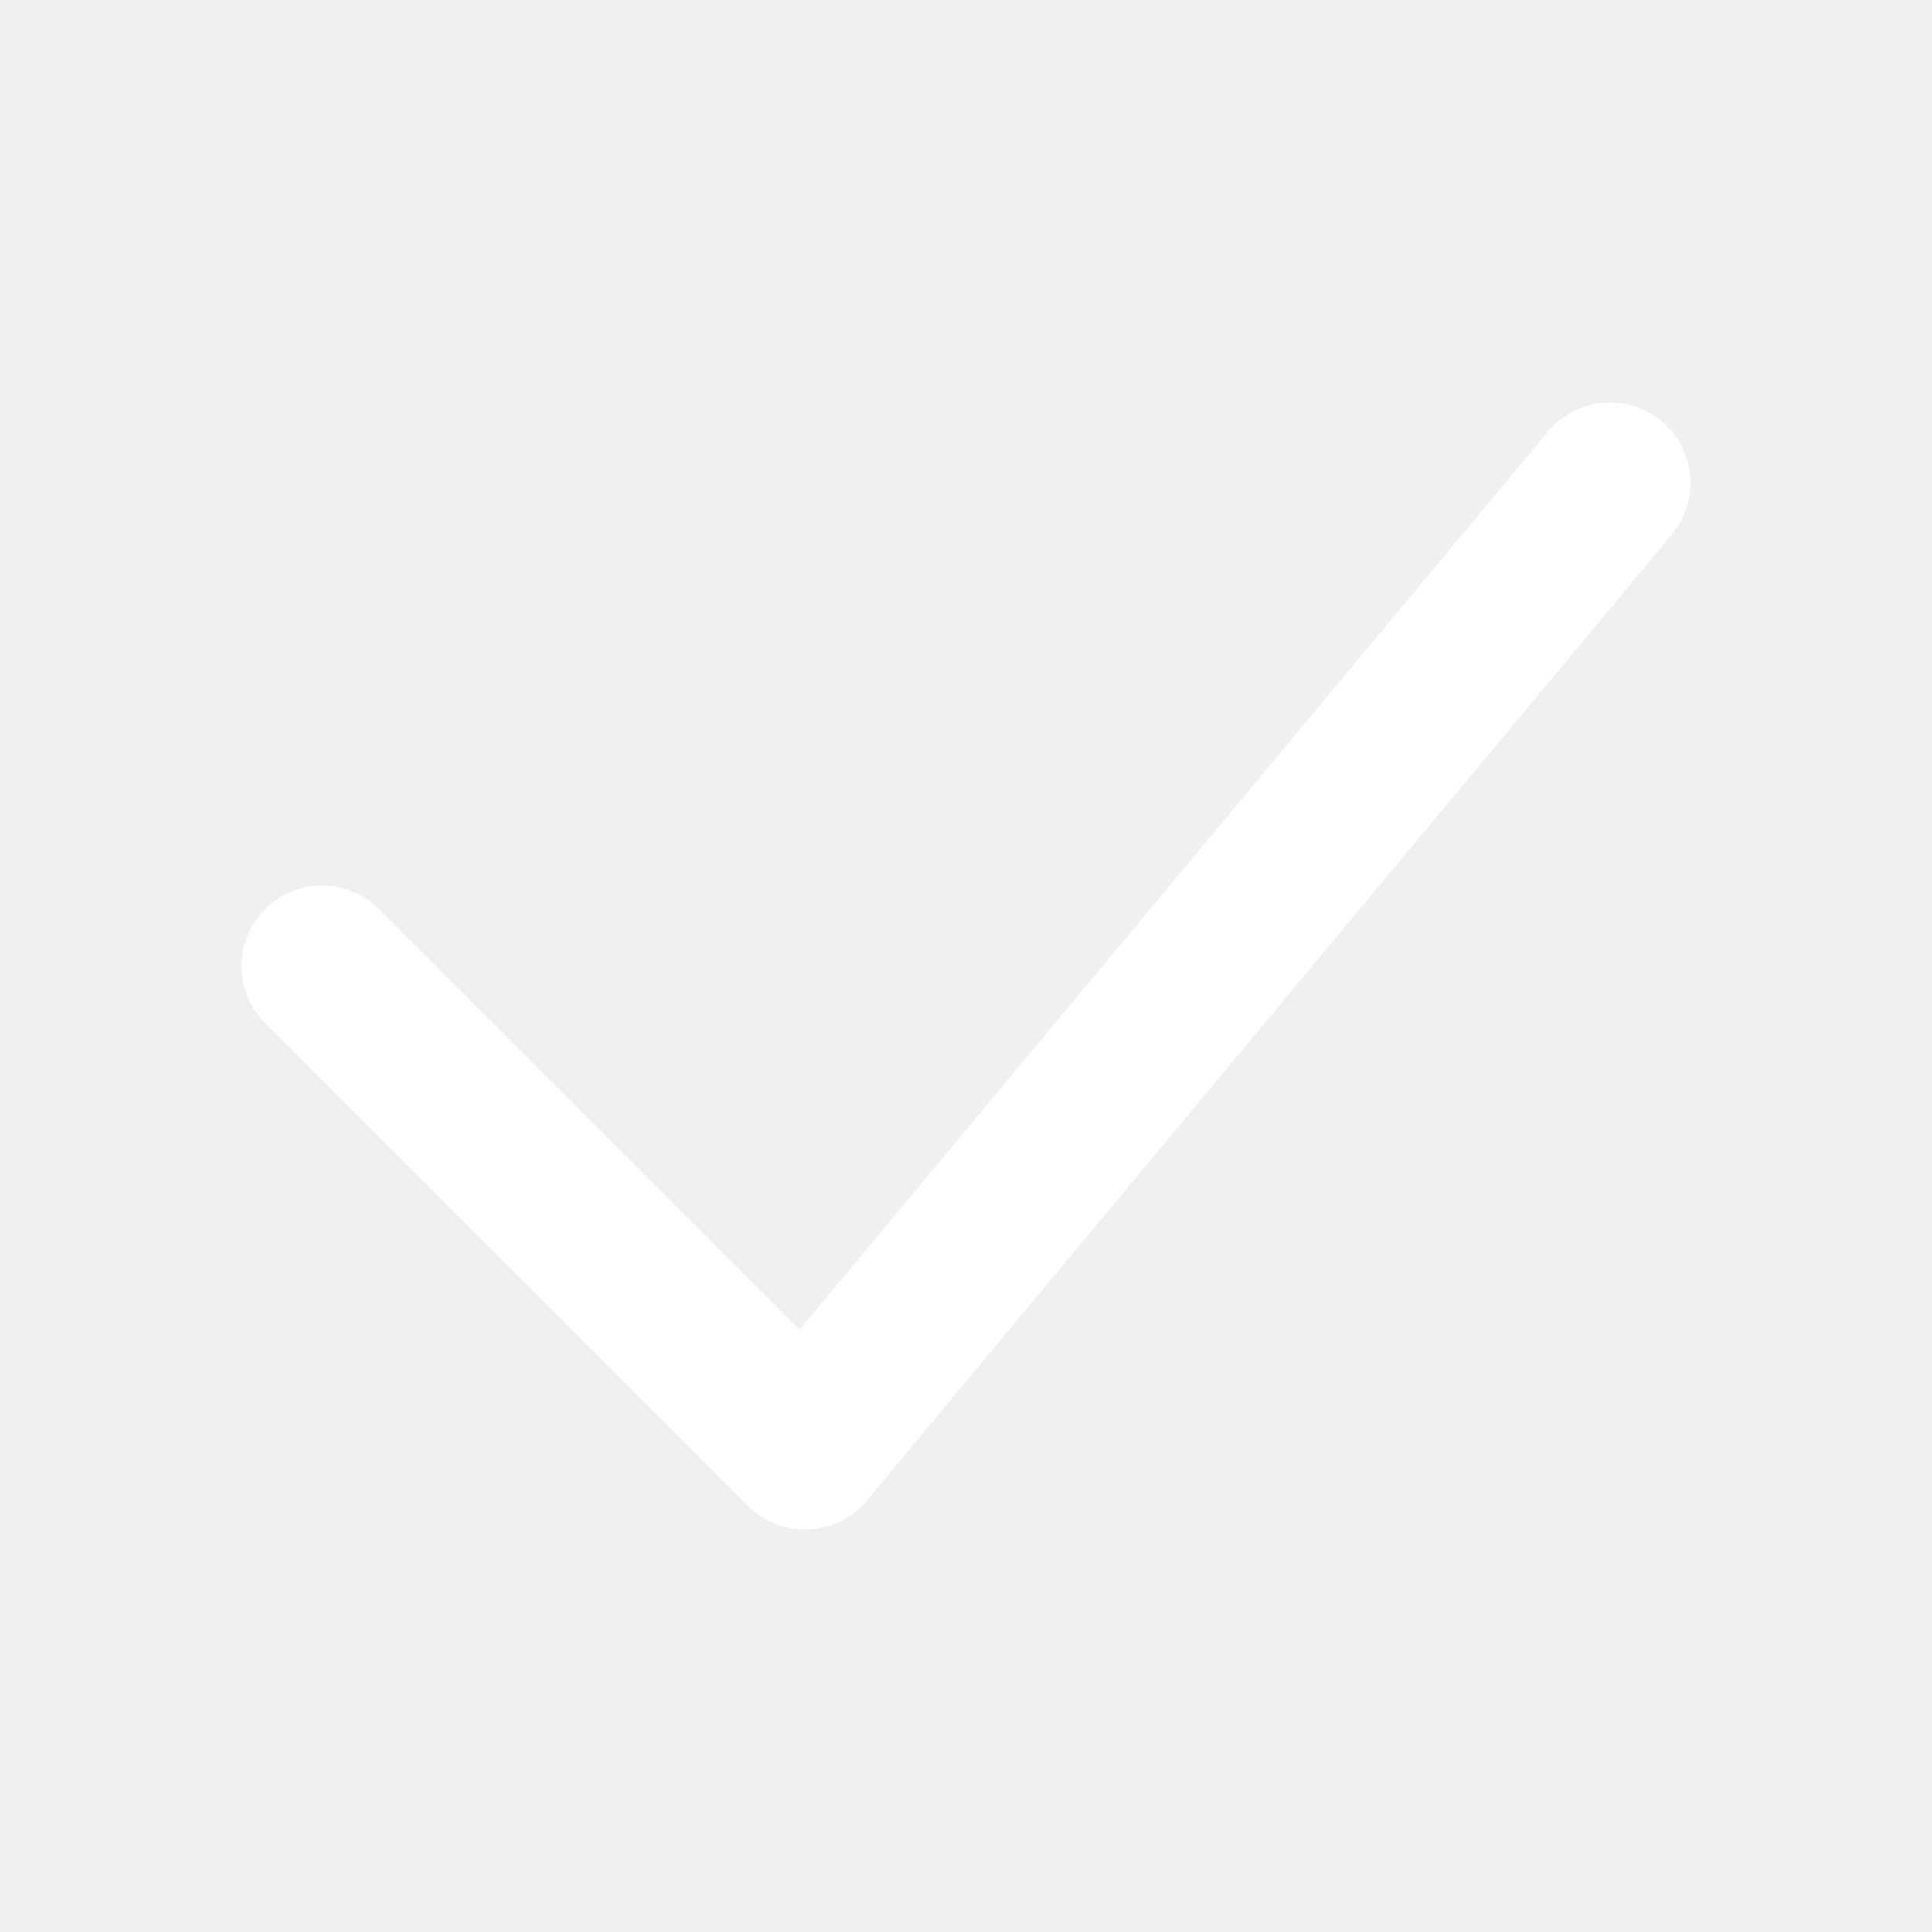
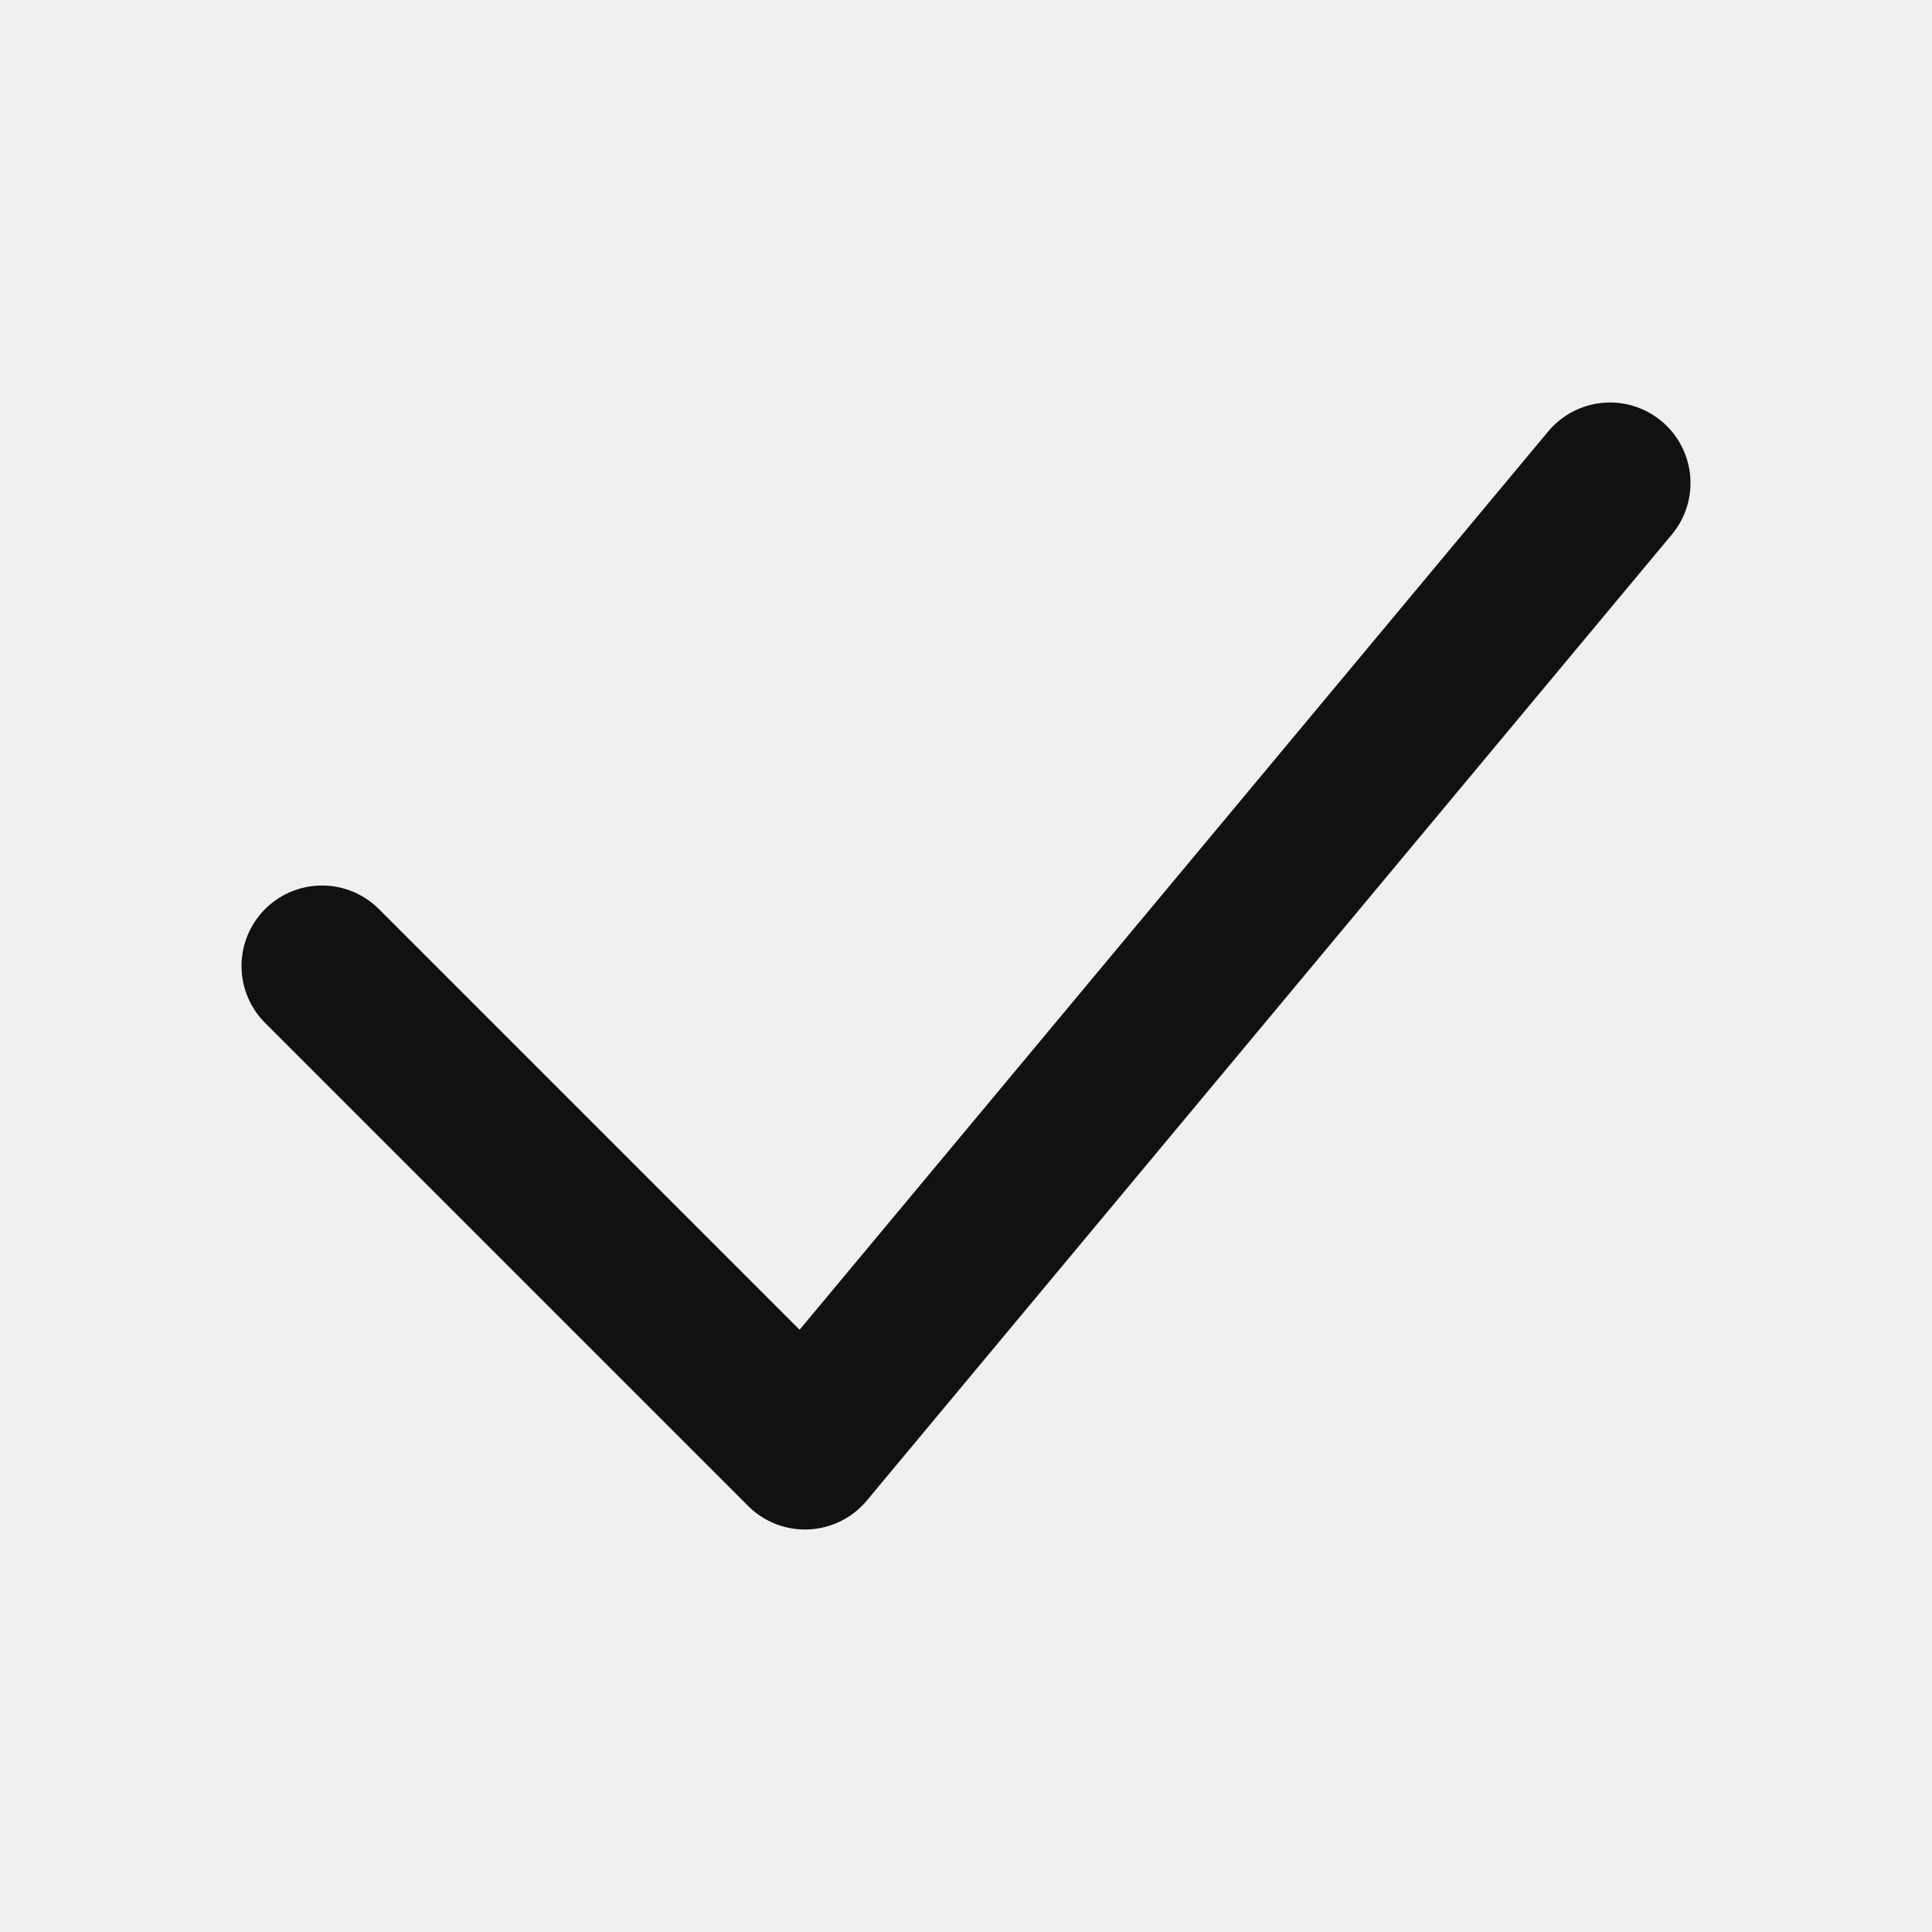
<svg xmlns="http://www.w3.org/2000/svg" aria-hidden="true" focusable="false" width="1em" height="1em" style="-ms-transform: rotate(360deg); -webkit-transform: rotate(360deg); transform: rotate(360deg);" preserveAspectRatio="xMidYMid meet" viewBox="0 0 24 24">
  <g fill="none">
-     <path d="M4 12l6 6L20 6" stroke="white" stroke-width="2" stroke-linecap="round" stroke-linejoin="round" />
+     <path d="M4 12l6 6L20 6" stroke="#111111" stroke-width="2" stroke-linecap="round" stroke-linejoin="round" />
  </g>
</svg>
